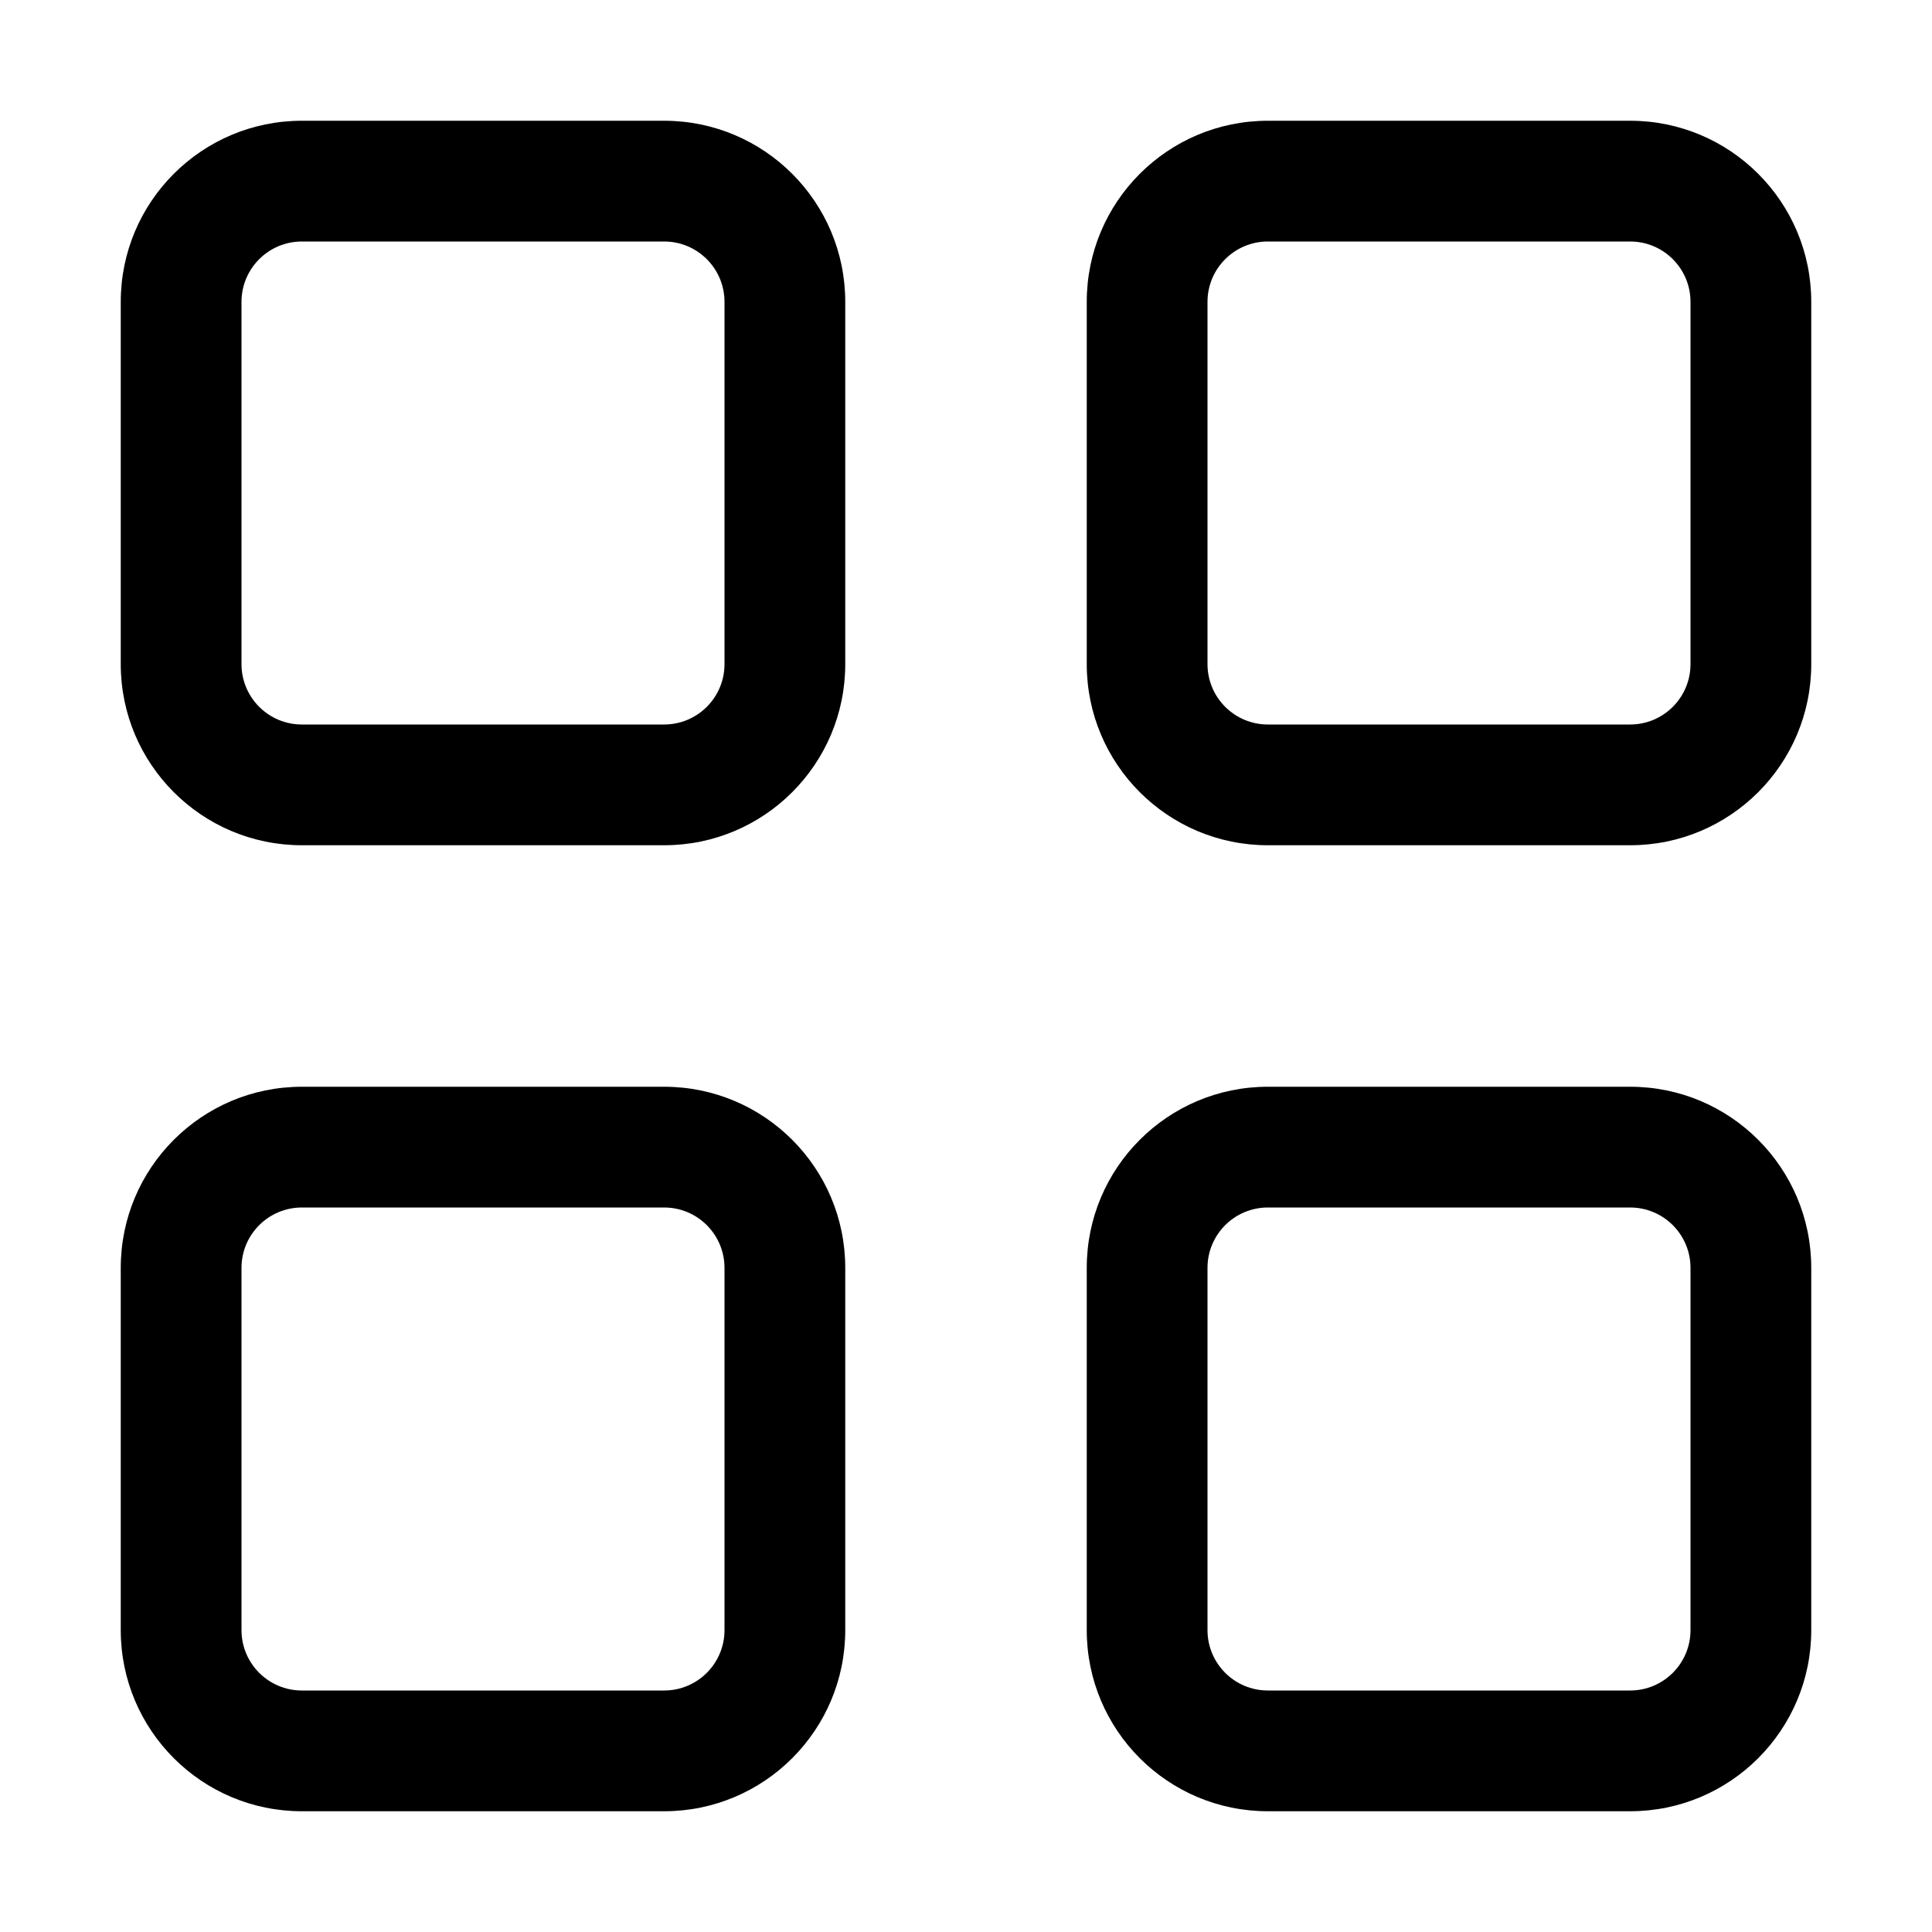
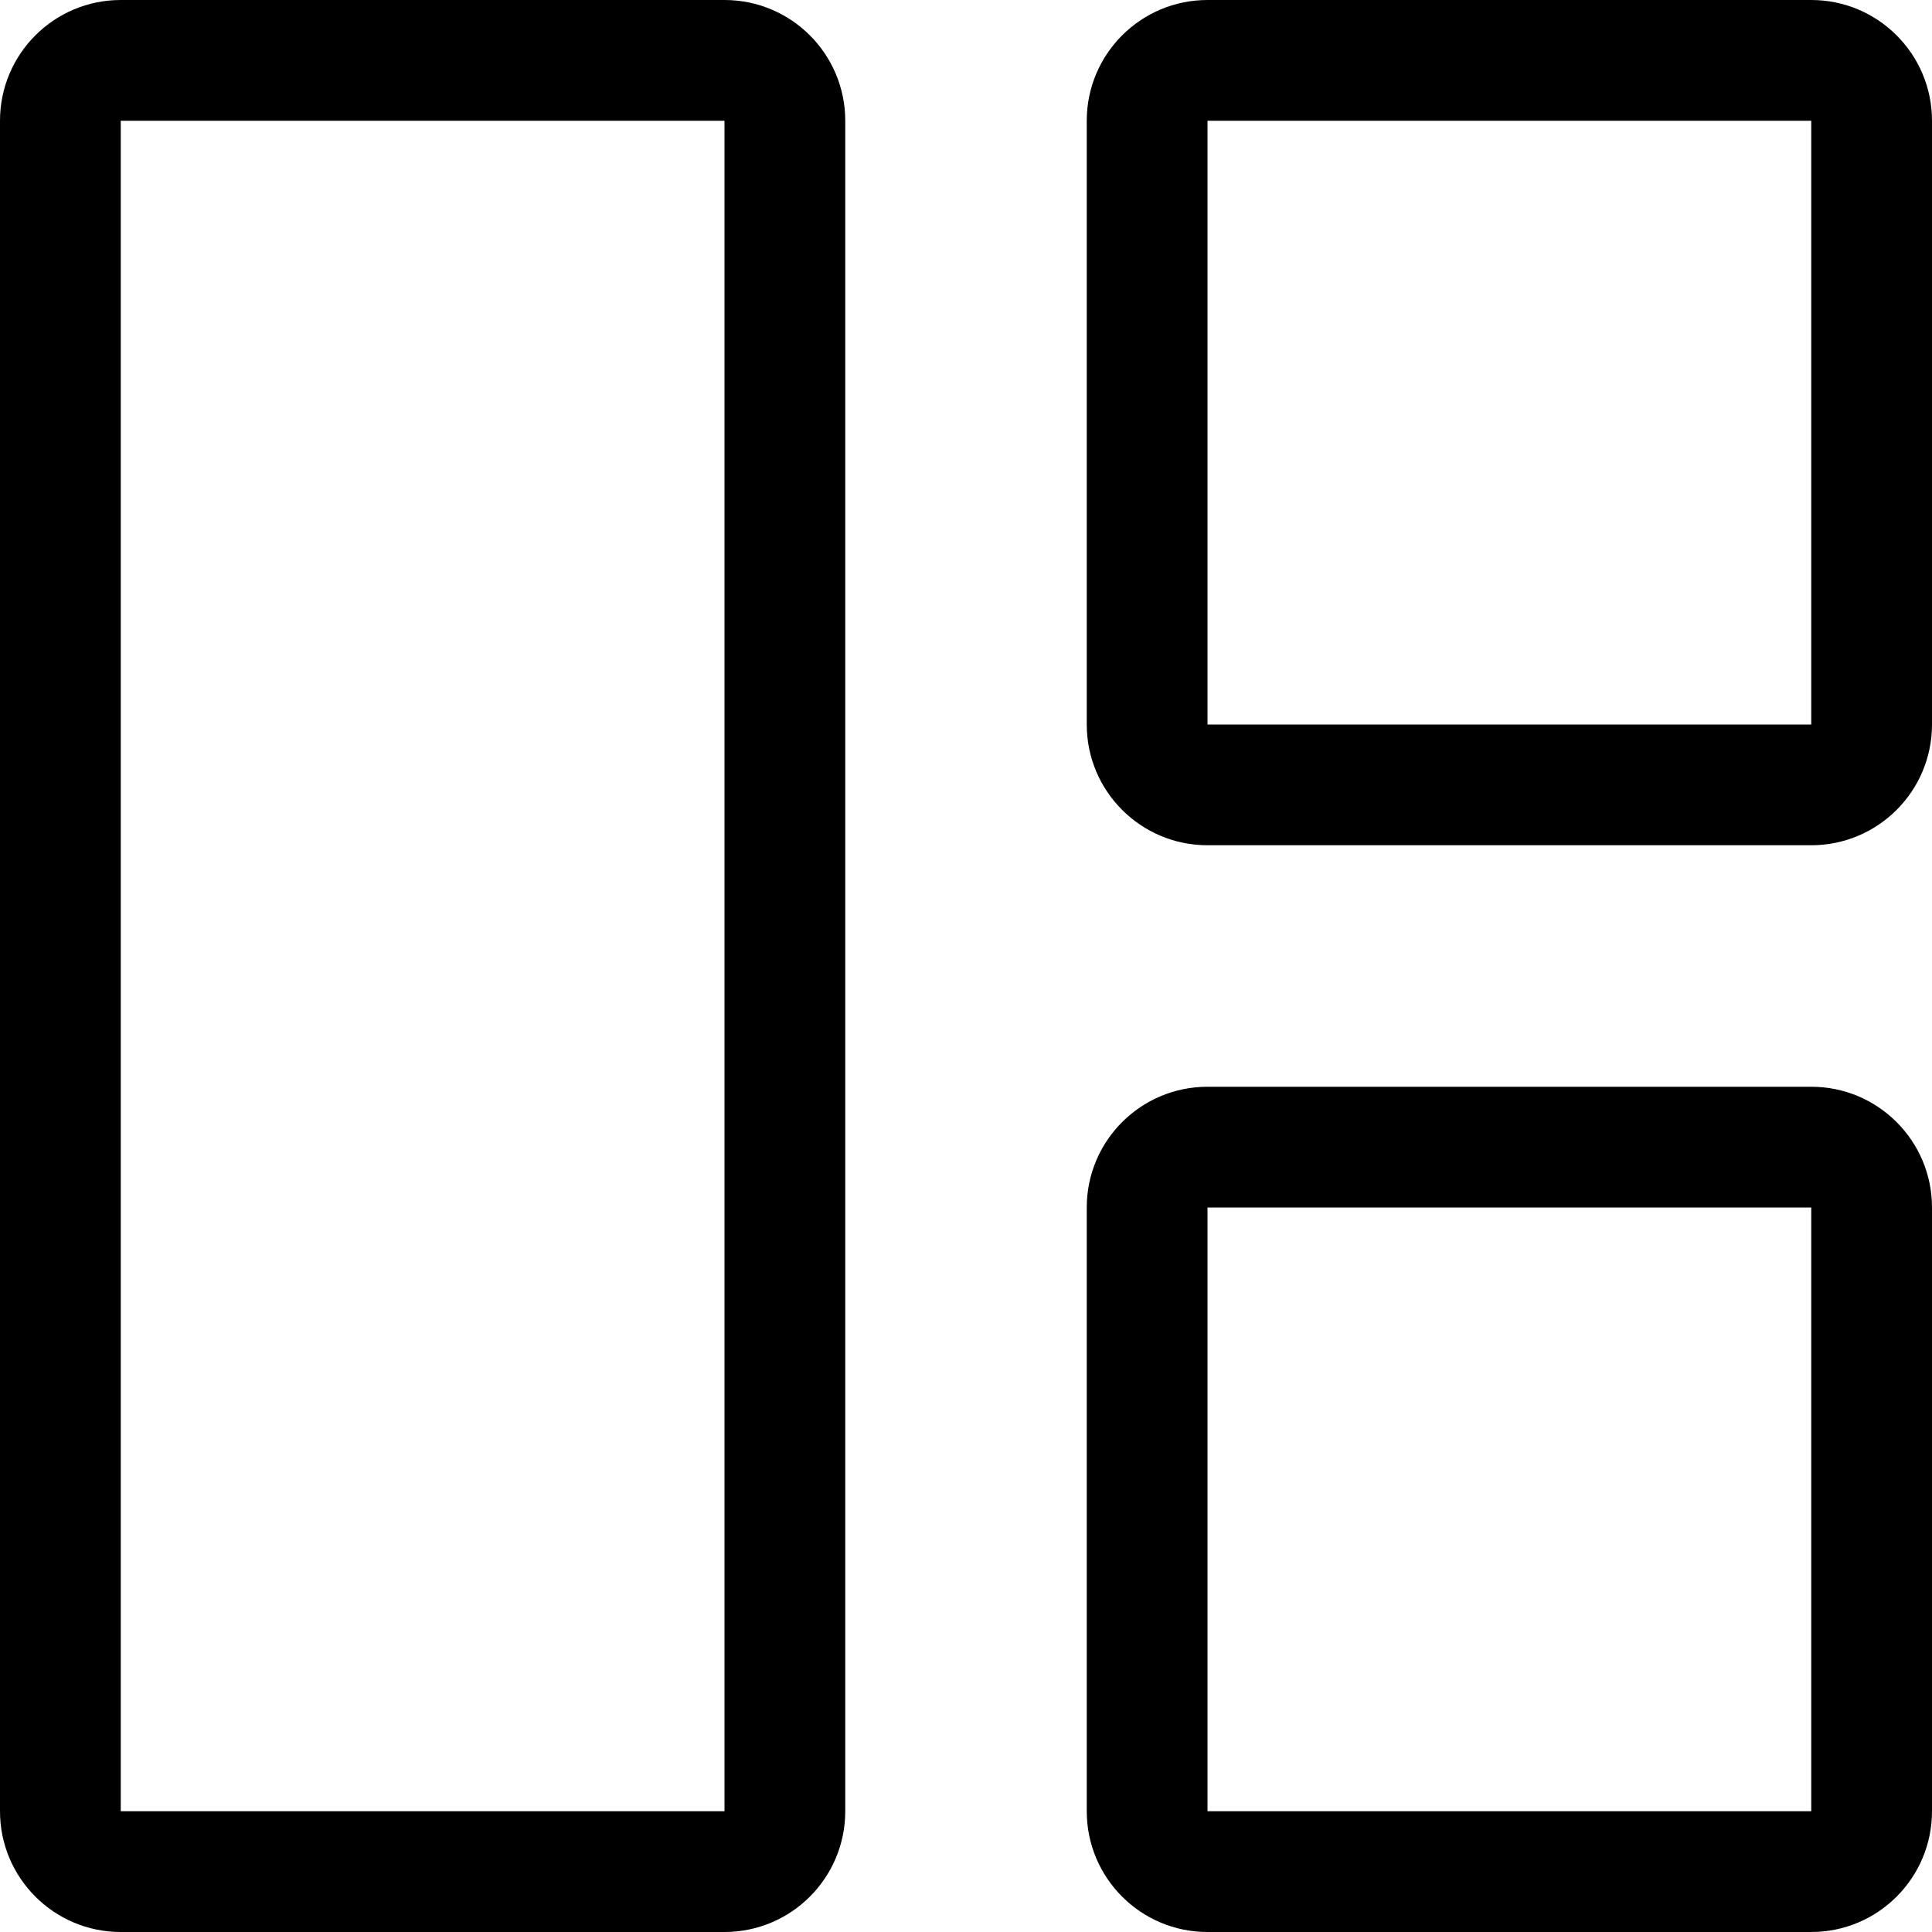
- <svg xmlns="http://www.w3.org/2000/svg" width="16" height="16" fill="currentColor" class="bi bi-grid" viewBox="0 0 16 16">
-   <path d="M1 2.5A1.5 1.5 0 0 1 2.5 1h3A1.5 1.5 0 0 1 7 2.5v3A1.5 1.5 0 0 1 5.5 7h-3A1.5 1.5 0 0 1 1 5.5zM2.5 2a.5.5 0 0 0-.5.5v3a.5.5 0 0 0 .5.5h3a.5.5 0 0 0 .5-.5v-3a.5.5 0 0 0-.5-.5zm6.5.5A1.5 1.5 0 0 1 10.5 1h3A1.5 1.5 0 0 1 15 2.5v3A1.5 1.5 0 0 1 13.5 7h-3A1.5 1.5 0 0 1 9 5.5zm1.5-.5a.5.5 0 0 0-.5.5v3a.5.5 0 0 0 .5.5h3a.5.5 0 0 0 .5-.5v-3a.5.5 0 0 0-.5-.5zM1 10.5A1.5 1.5 0 0 1 2.5 9h3A1.5 1.5 0 0 1 7 10.5v3A1.5 1.5 0 0 1 5.5 15h-3A1.5 1.5 0 0 1 1 13.5zm1.5-.5a.5.5 0 0 0-.5.5v3a.5.5 0 0 0 .5.5h3a.5.5 0 0 0 .5-.5v-3a.5.5 0 0 0-.5-.5zm6.5.5A1.5 1.5 0 0 1 10.5 9h3a1.5 1.5 0 0 1 1.5 1.5v3a1.5 1.5 0 0 1-1.5 1.5h-3A1.5 1.5 0 0 1 9 13.5zm1.5-.5a.5.5 0 0 0-.5.5v3a.5.5 0 0 0 .5.5h3a.5.5 0 0 0 .5-.5v-3a.5.5 0 0 0-.5-.5z" />
+ <svg xmlns="http://www.w3.org/2000/svg" width="16" height="16" fill="currentColor" class="bi bi-grid-1x2" viewBox="0 0 16 16">
+   <path d="M6 1H1v14h5zm9 0h-5v5h5zm0 9v5h-5v-5zM0 1a1 1 0 0 1 1-1h5a1 1 0 0 1 1 1v14a1 1 0 0 1-1 1H1a1 1 0 0 1-1-1zm9 0a1 1 0 0 1 1-1h5a1 1 0 0 1 1 1v5a1 1 0 0 1-1 1h-5a1 1 0 0 1-1-1zm1 8a1 1 0 0 0-1 1v5a1 1 0 0 0 1 1h5a1 1 0 0 0 1-1v-5a1 1 0 0 0-1-1z" />
</svg>
